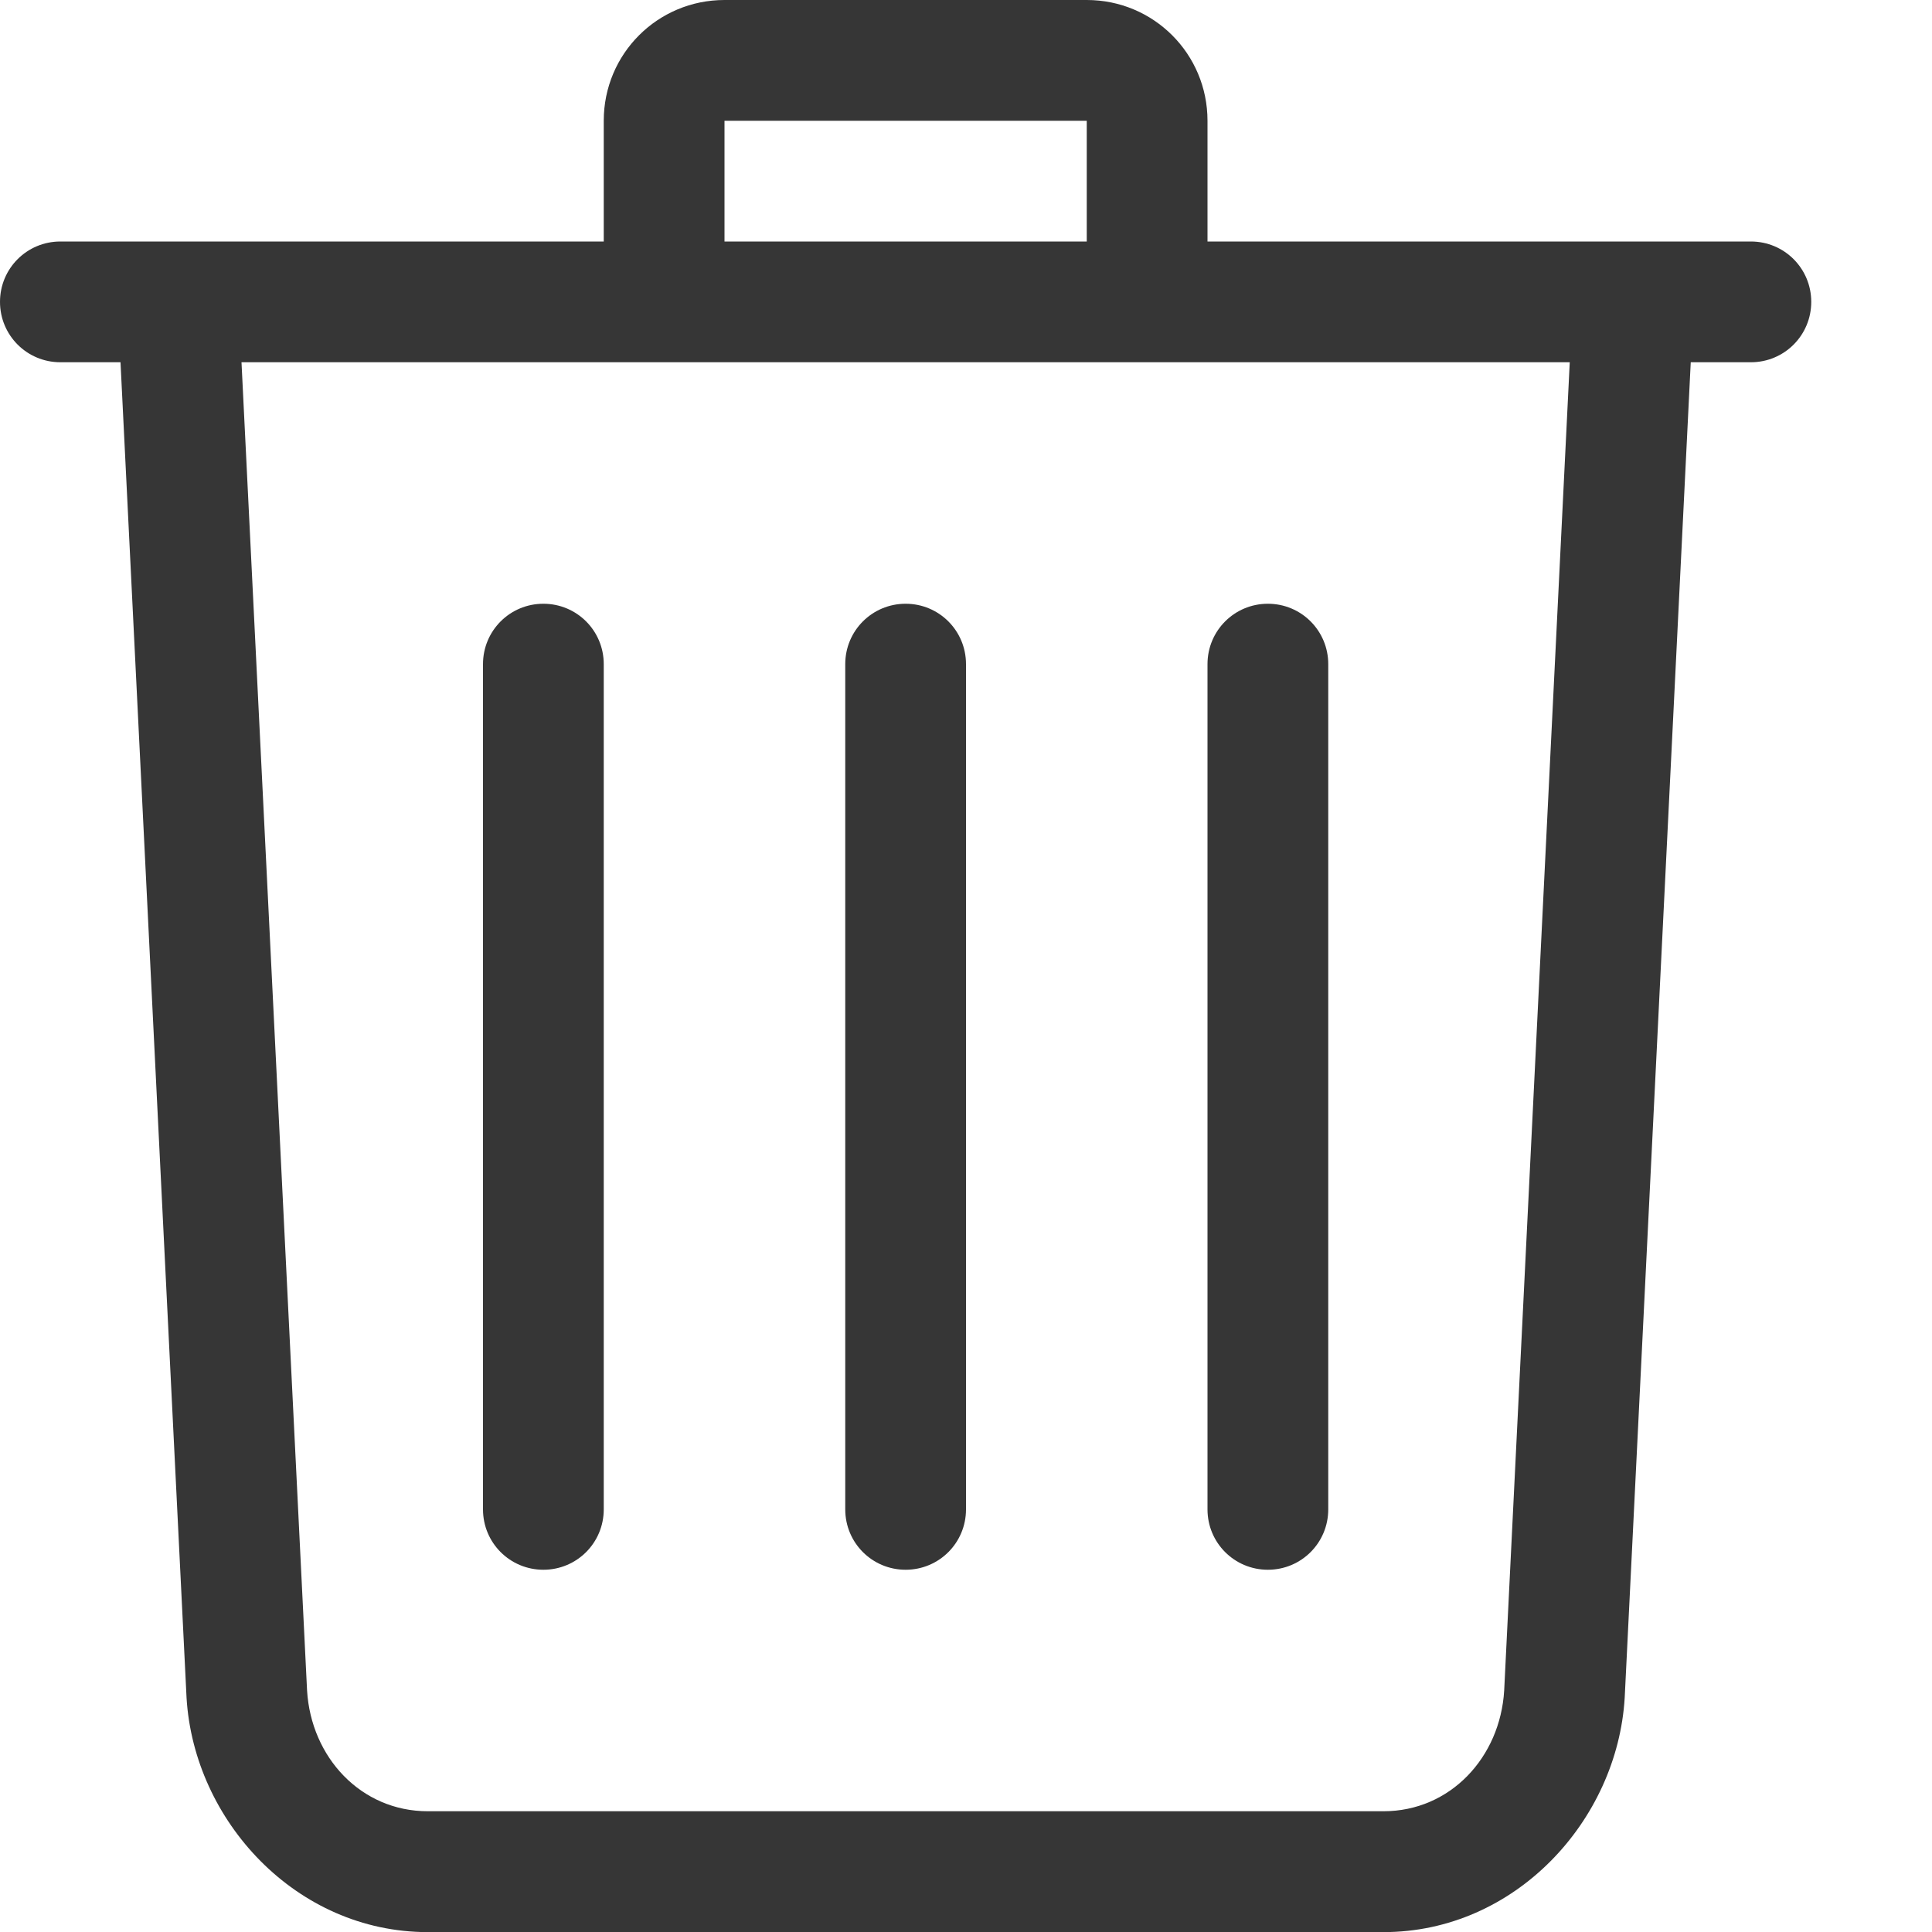
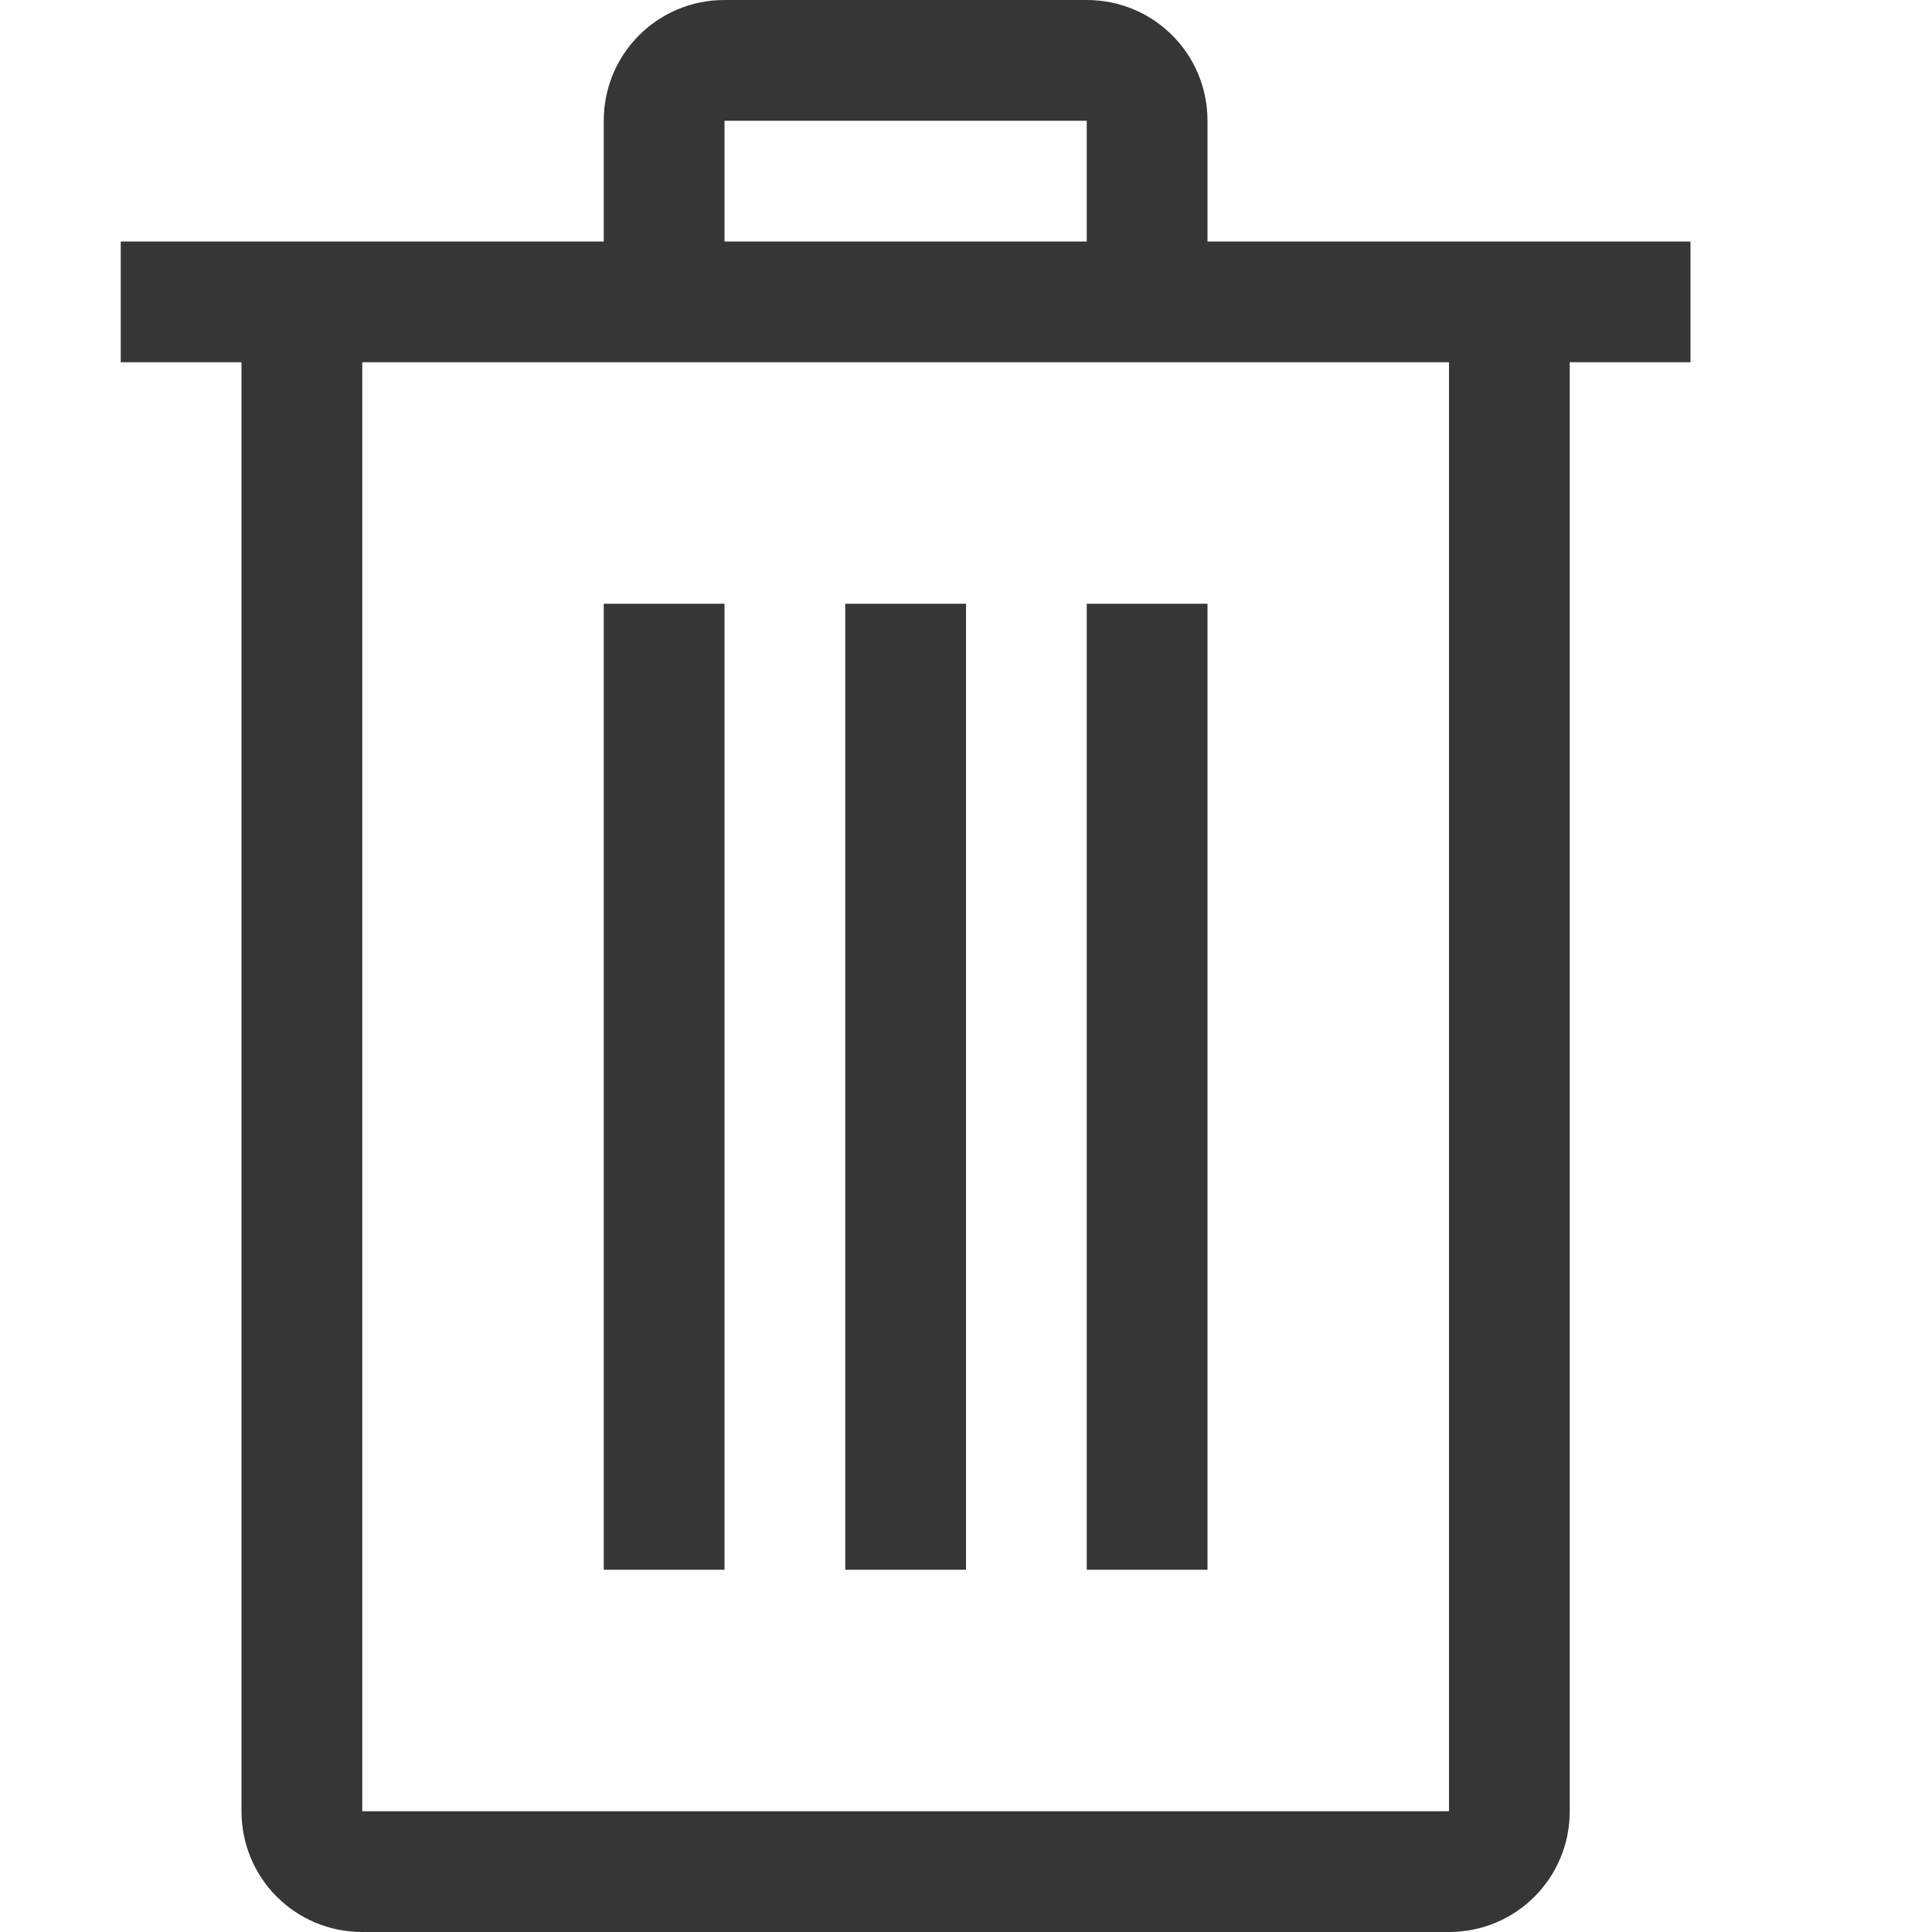
<svg xmlns="http://www.w3.org/2000/svg" width="16" height="16" version="1.1" viewBox="0 0 16 16">
  <defs>
    <style id="current-color-scheme" type="text/css">.ColorScheme-Text { color:#363636; }</style>
  </defs>
-   <path d="m6 0c-0.554 0-1 0.446-1 1v1h-4.5c-0.277 0-0.5 0.223-0.5 0.5s0.223 0.5 0.5 0.5h0.498l0.547 11.061c0.061 1.016 0.906 1.94 1.998 1.94h7.914c1.092 0 1.937-0.924 1.998-1.94l0.547-11.061h0.498c0.277 0 0.5-0.223 0.5-0.5s-0.223-0.5-0.5-0.5h-4.5v-1c0-0.554-0.446-1-1-1h-3zm0 1h3v1h-3v-1zm-4 2h11l-0.543 11c-0.033 0.553-0.446 1-1 1h-7.914c-0.554 0-0.967-0.447-1-1l-0.543-11zm2.5 2c-0.277 0-0.5 0.223-0.5 0.5v7c0 0.277 0.223 0.5 0.5 0.5s0.5-0.223 0.5-0.5v-7c0-0.277-0.223-0.5-0.5-0.5zm3 0c-0.277 0-0.5 0.223-0.5 0.5v7c0 0.277 0.223 0.5 0.5 0.5s0.5-0.223 0.5-0.5v-7c0-0.277-0.223-0.5-0.5-0.5zm3 0c-0.277 0-0.5 0.223-0.5 0.5v7c0 0.277 0.223 0.5 0.5 0.5s0.5-0.223 0.5-0.5v-7c0-0.277-0.223-0.5-0.5-0.5z" style="fill:currentColor" class="ColorScheme-Text" />
+   <path d="m6 0c-0.554 0-1 0.446-1 1v1h-4v1h1v12c0 0.554 0.446 1 1 1h9c0.554 0 1-0.446 1-1v-12h1v-1h-4v-1c0-0.554-0.446-1-1-1h-3zm0 1h3v1h-3v-1zm-3 2h3 3 3v12h-9v-12z" style="fill:currentColor" class="ColorScheme-Text" />
+   <rect x="5" y="5" width="1" height="8" rx="0" ry="0" style="fill:currentColor" class="ColorScheme-Text" />
+   <rect x="7" y="5" width="1" height="8" rx="0" ry="0" style="fill:currentColor" class="ColorScheme-Text" />
+   <rect x="9" y="5" width="1" height="8" rx="0" ry="0" style="fill:currentColor" class="ColorScheme-Text" />
</svg>
